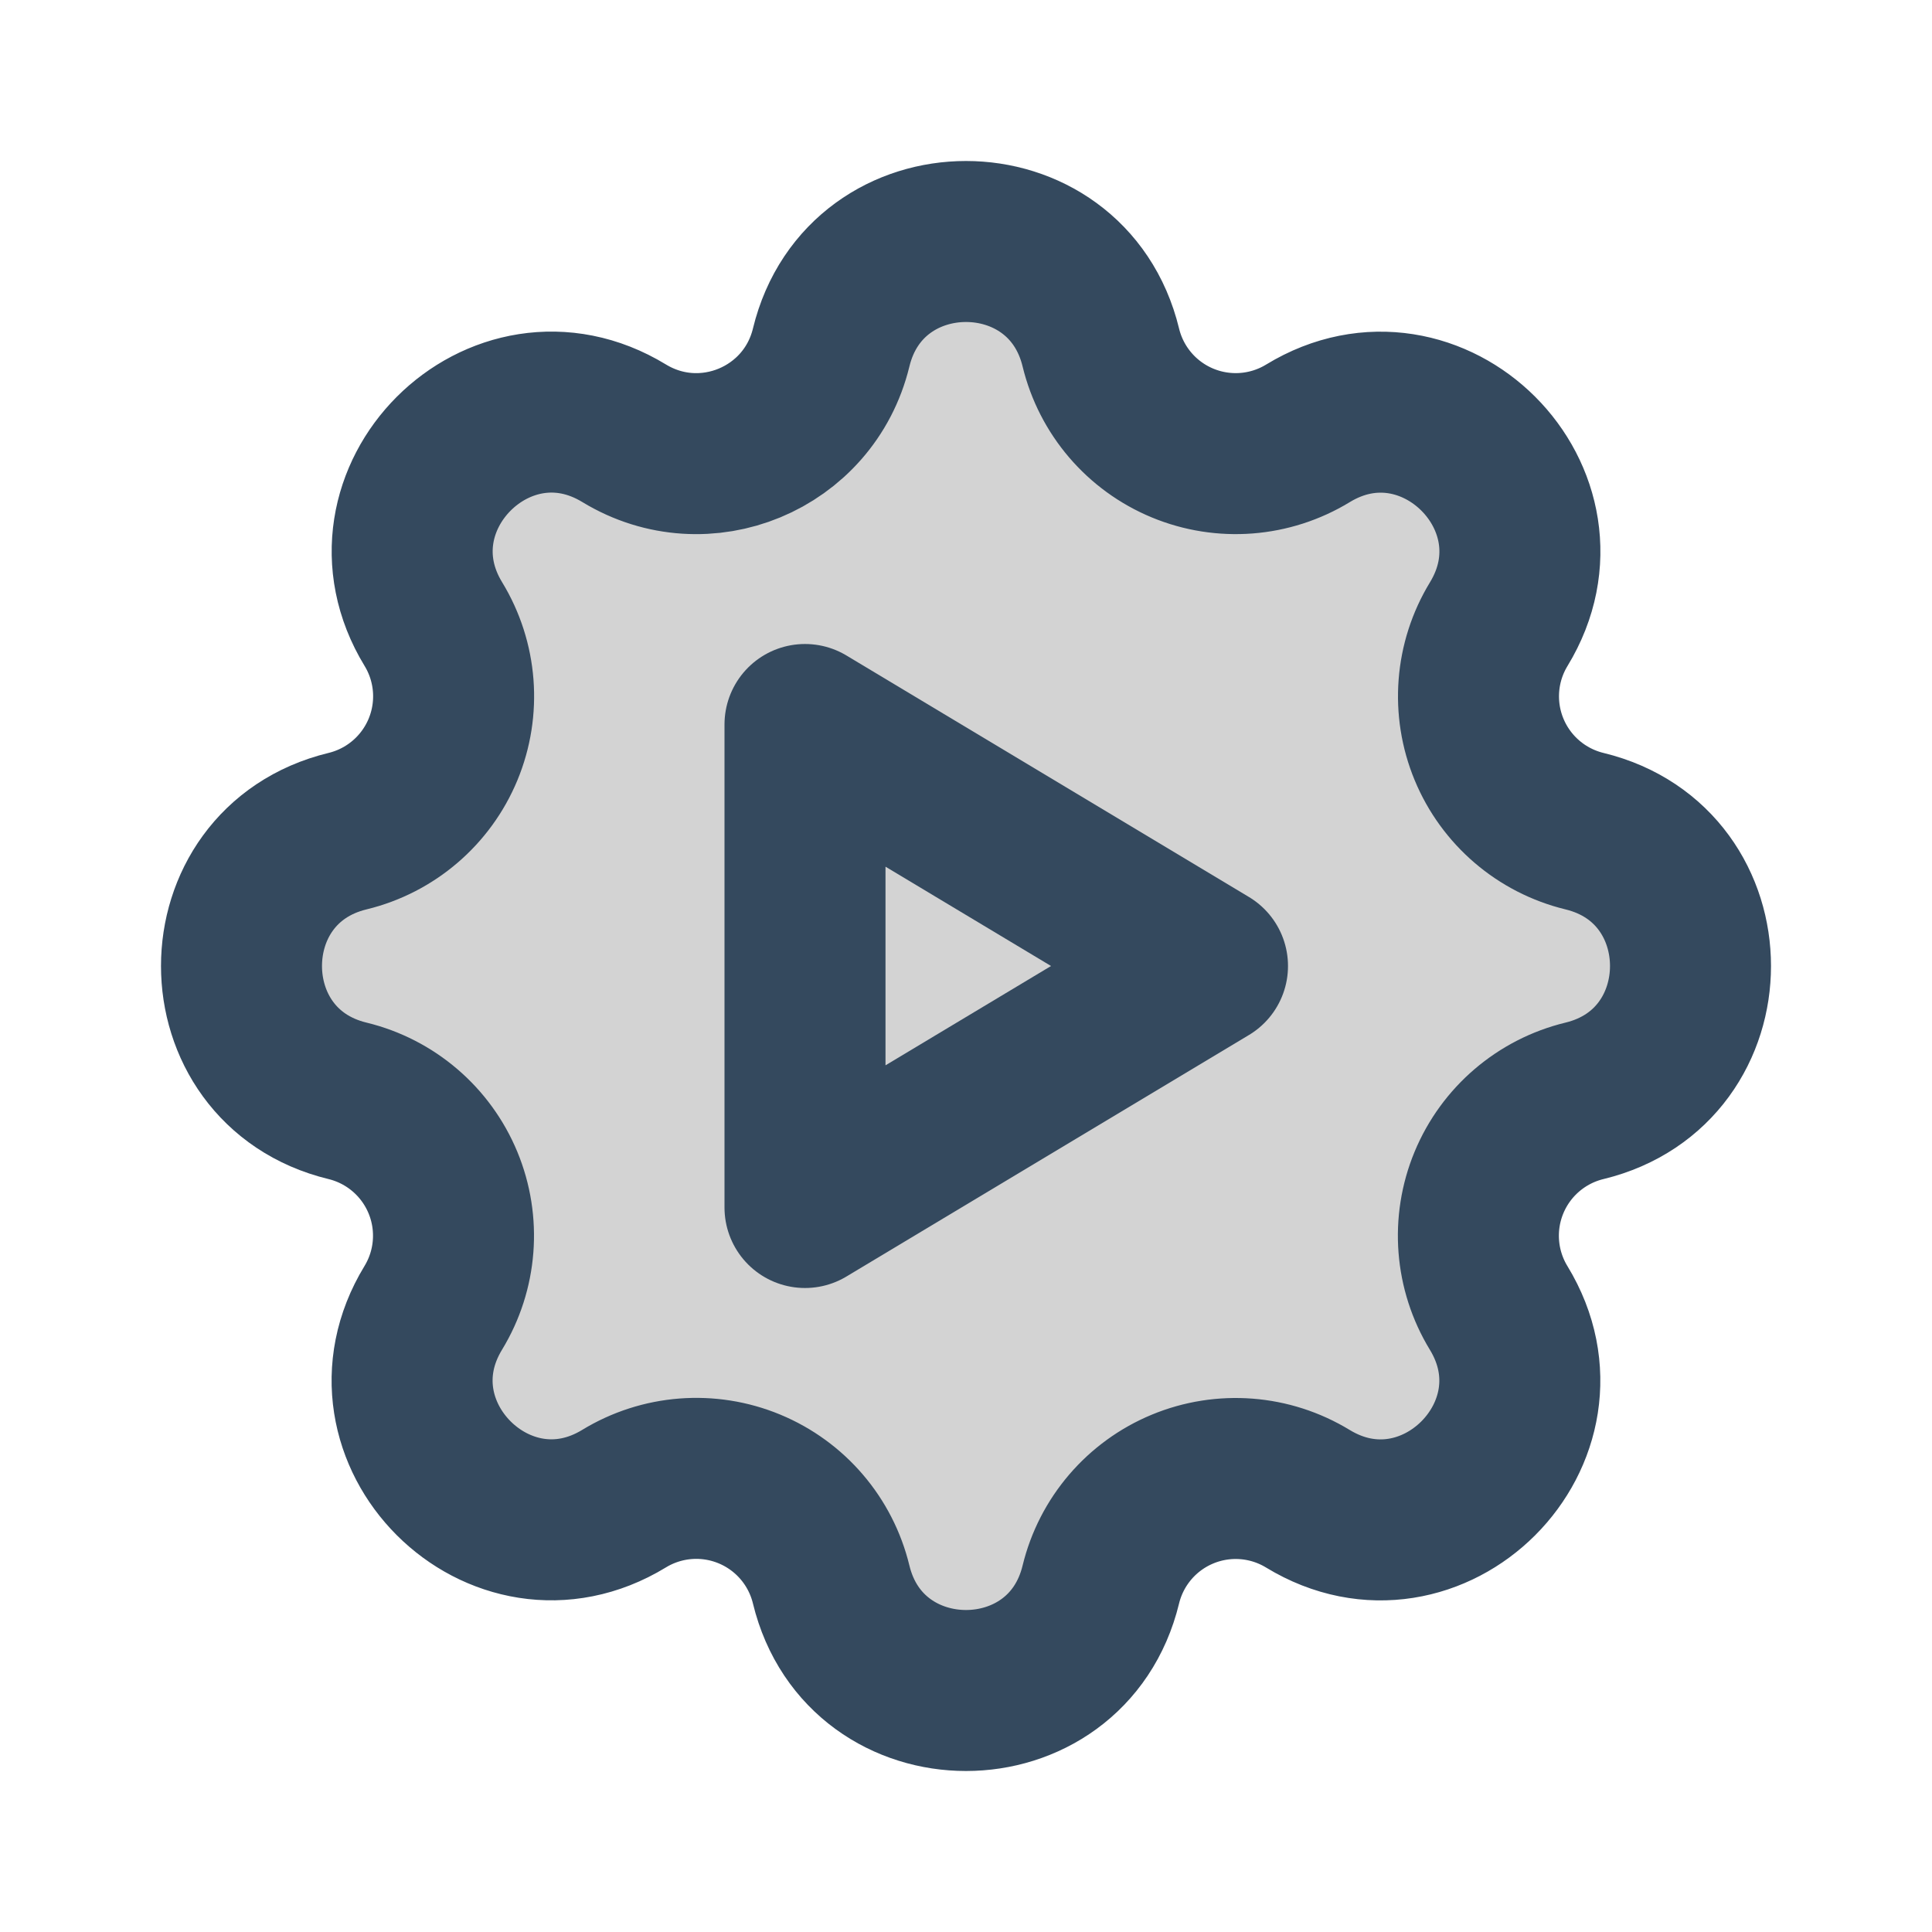
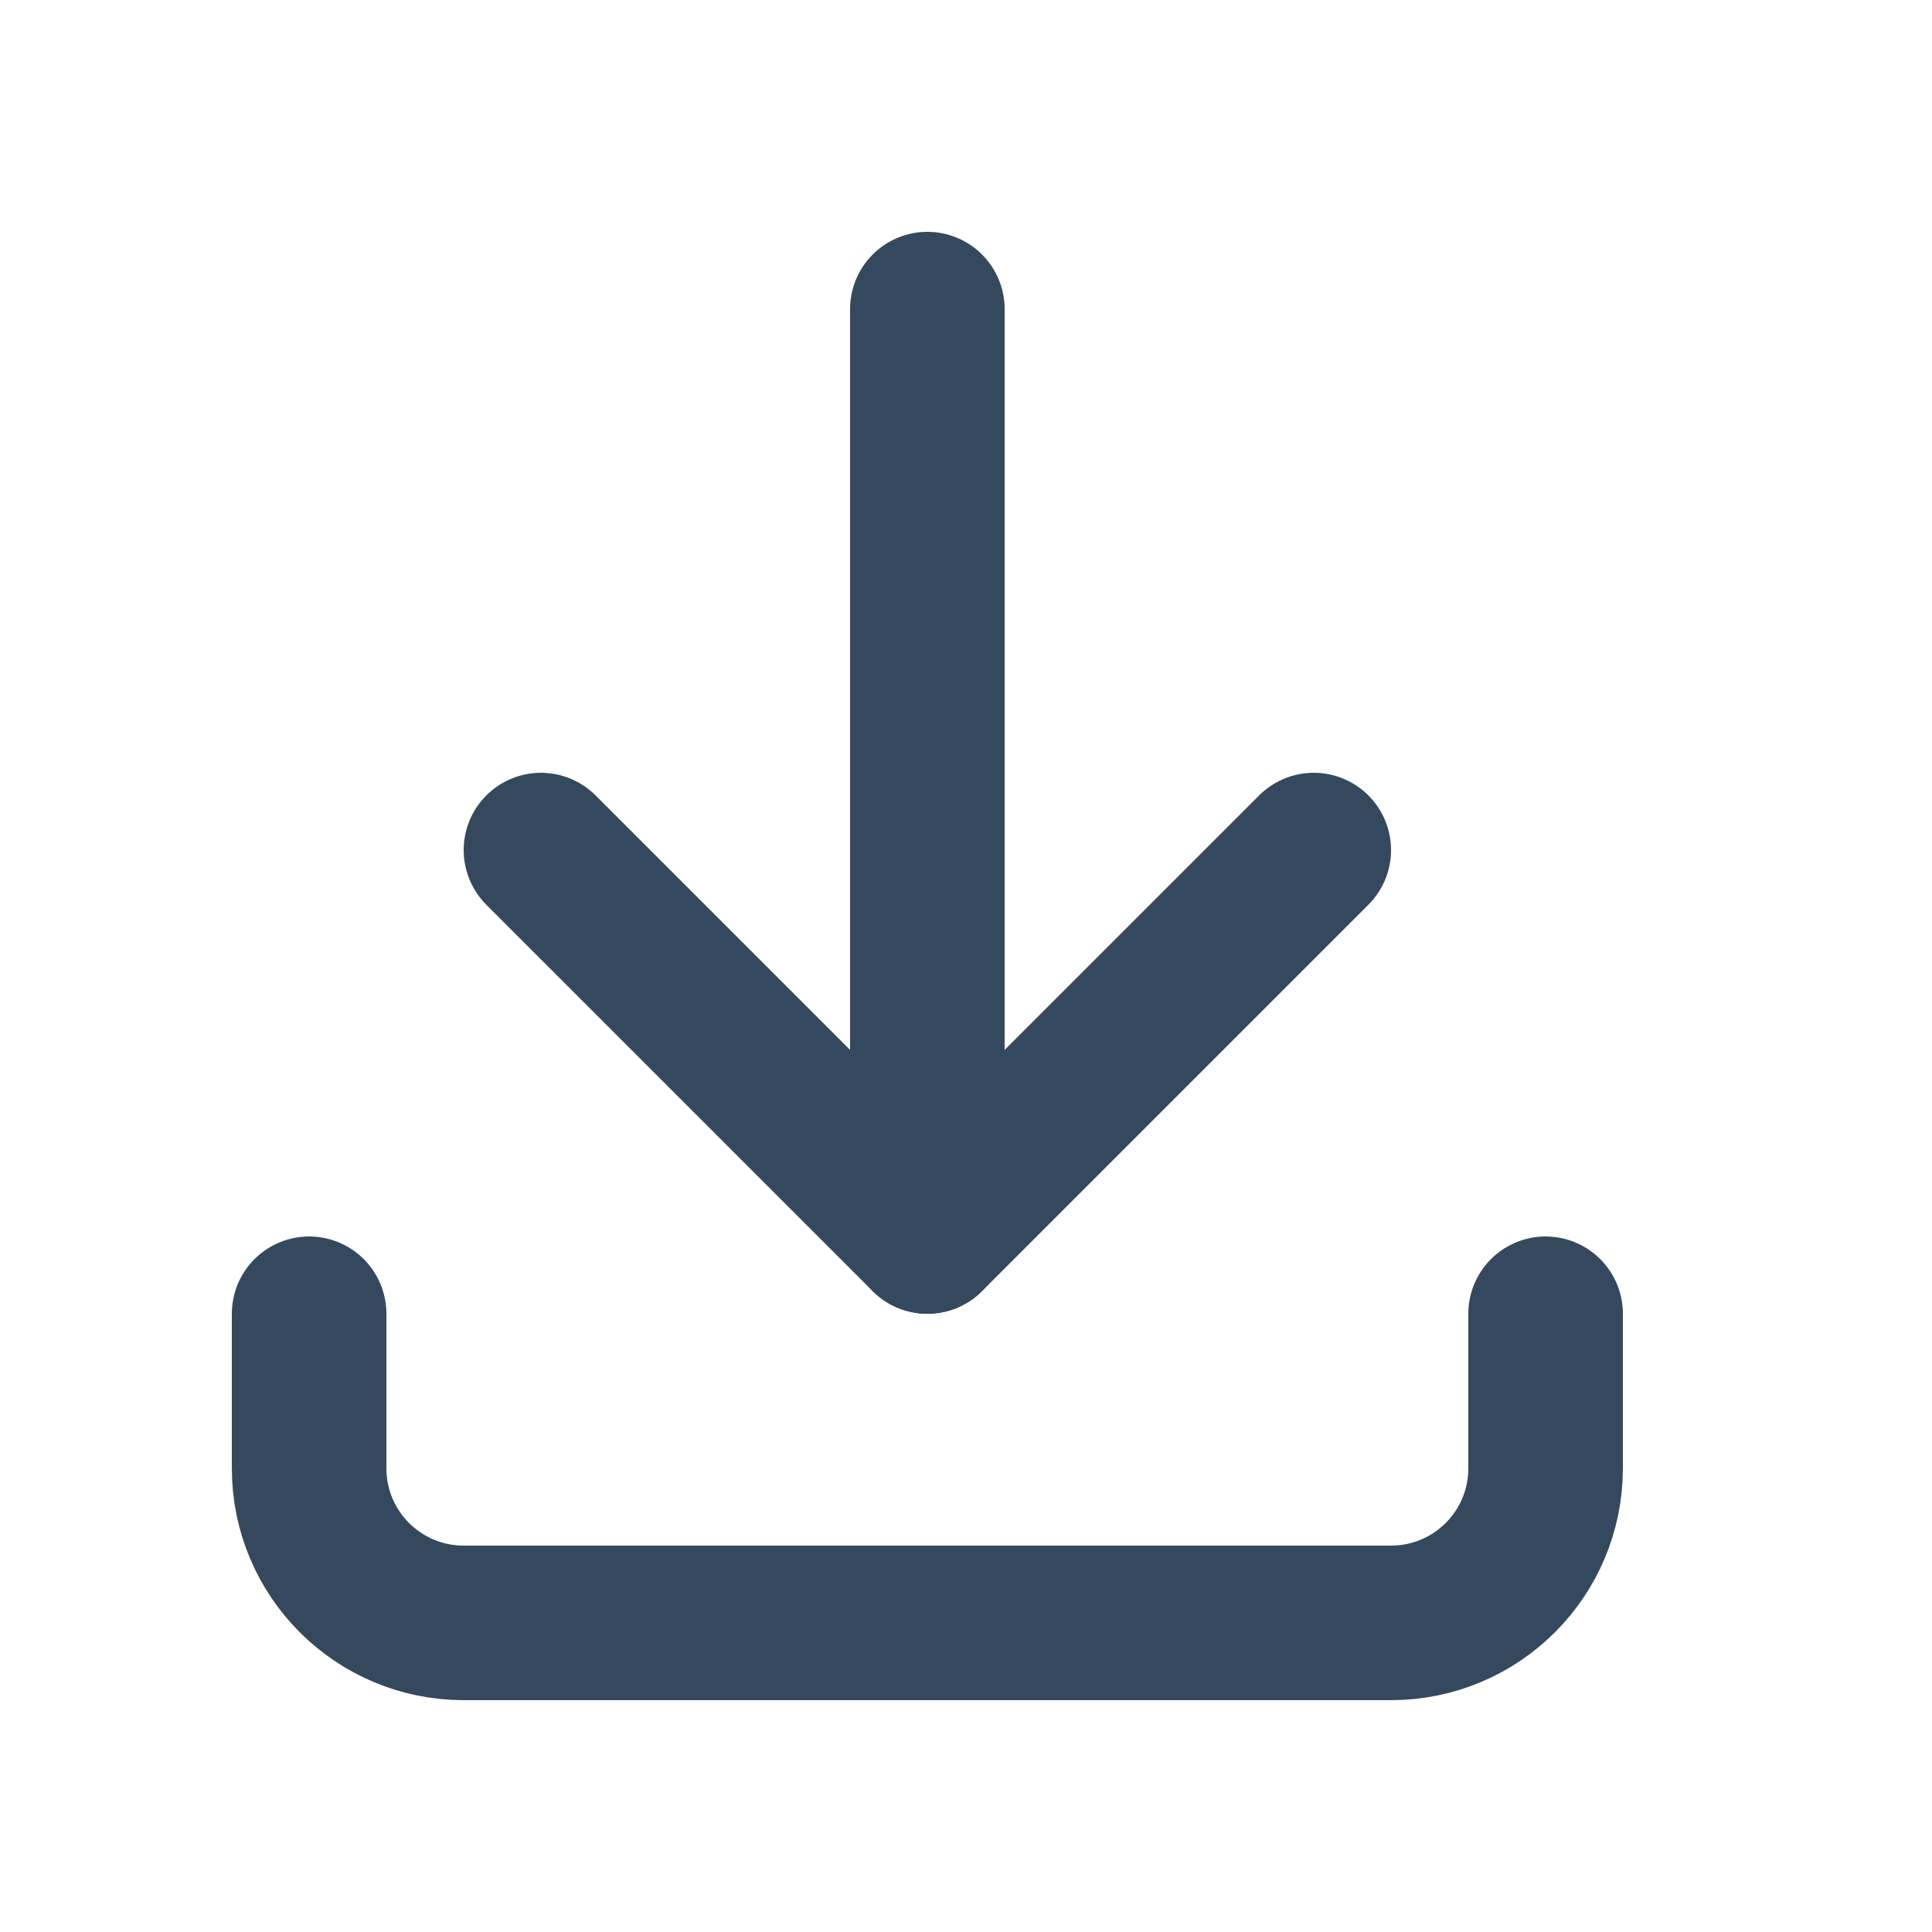
- <svg xmlns="http://www.w3.org/2000/svg" class="icon icon-tabler icon-tabler-settings-automation" width="24" height="24" stroke-width="2" stroke="#34495e" fill="#d3d3d3" stroke-linecap="round" stroke-linejoin="round">
-   <path d="M0 0h24v24H0z" fill="none" stroke="none" />
-   <path d="M10.325 4.317c.426-1.756 2.924-1.756 3.35 0a1.724 1.724 0 0 0 2.573 1.066c1.543-.94 3.31.826 2.37 2.37a1.724 1.724 0 0 0 1.065 2.572c1.756.426 1.756 2.924 0 3.35a1.724 1.724 0 0 0-1.066 2.573c.94 1.543-.826 3.31-2.37 2.37a1.724 1.724 0 0 0-2.572 1.065c-.426 1.756-2.924 1.756-3.35 0a1.724 1.724 0 0 0-2.573-1.066c-1.543.94-3.31-.826-2.37-2.37a1.724 1.724 0 0 0-1.065-2.572c-1.756-.426-1.756-2.924 0-3.35a1.724 1.724 0 0 0 1.066-2.573c-.94-1.543.826-3.31 2.37-2.37 1 .608 2.296.07 2.572-1.065z" />
-   <path d="M10 9v6l5-3z" />
+ <svg xmlns="http://www.w3.org/2000/svg" width="25" height="25" viewBox="0 0 25 25" fill="none" stroke="#34495e" stroke-width="2" stroke-linecap="round" stroke-linejoin="round" class="icon icon-tabler icons-tabler-outline icon-tabler-download">
+   <path stroke="none" d="M0 0h24v24H0z" fill="none" />
+   <path d="M4 17v2a2 2 0 0 0 2 2h12a2 2 0 0 0 2 -2v-2" />
+   <path d="M7 11l5 5l5 -5" />
+   <path d="M12 4l0 12" />
</svg>
